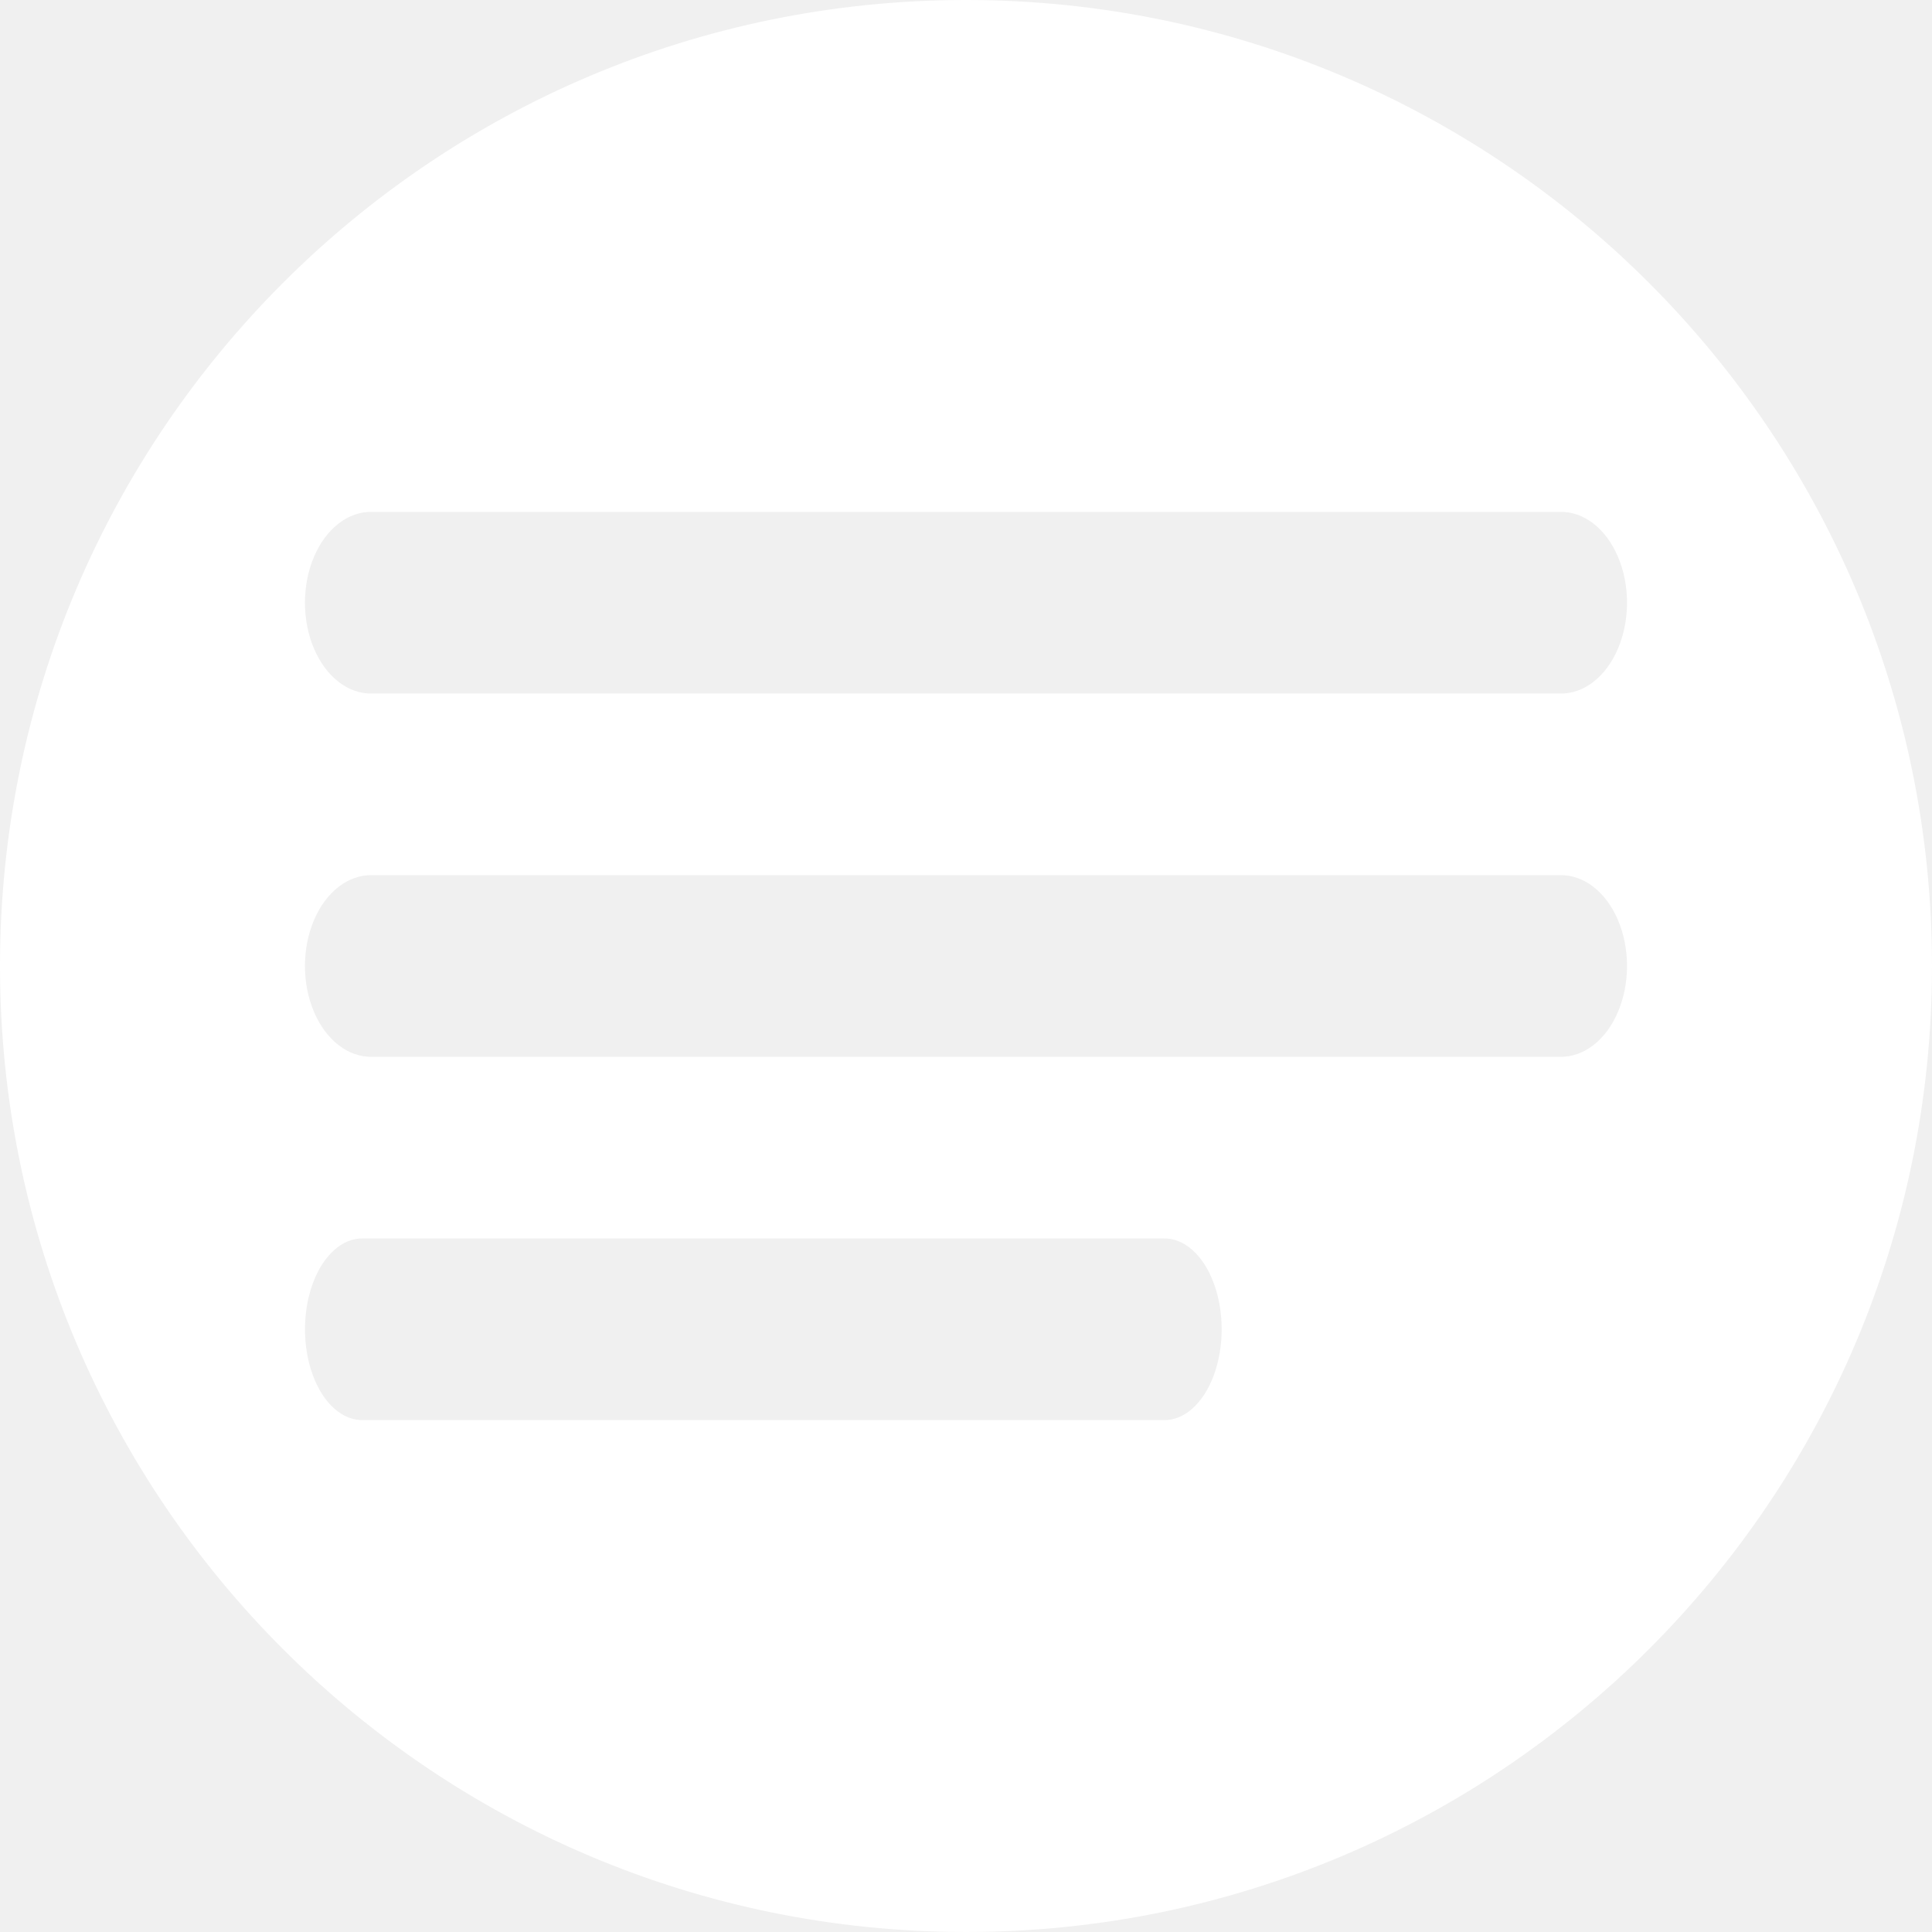
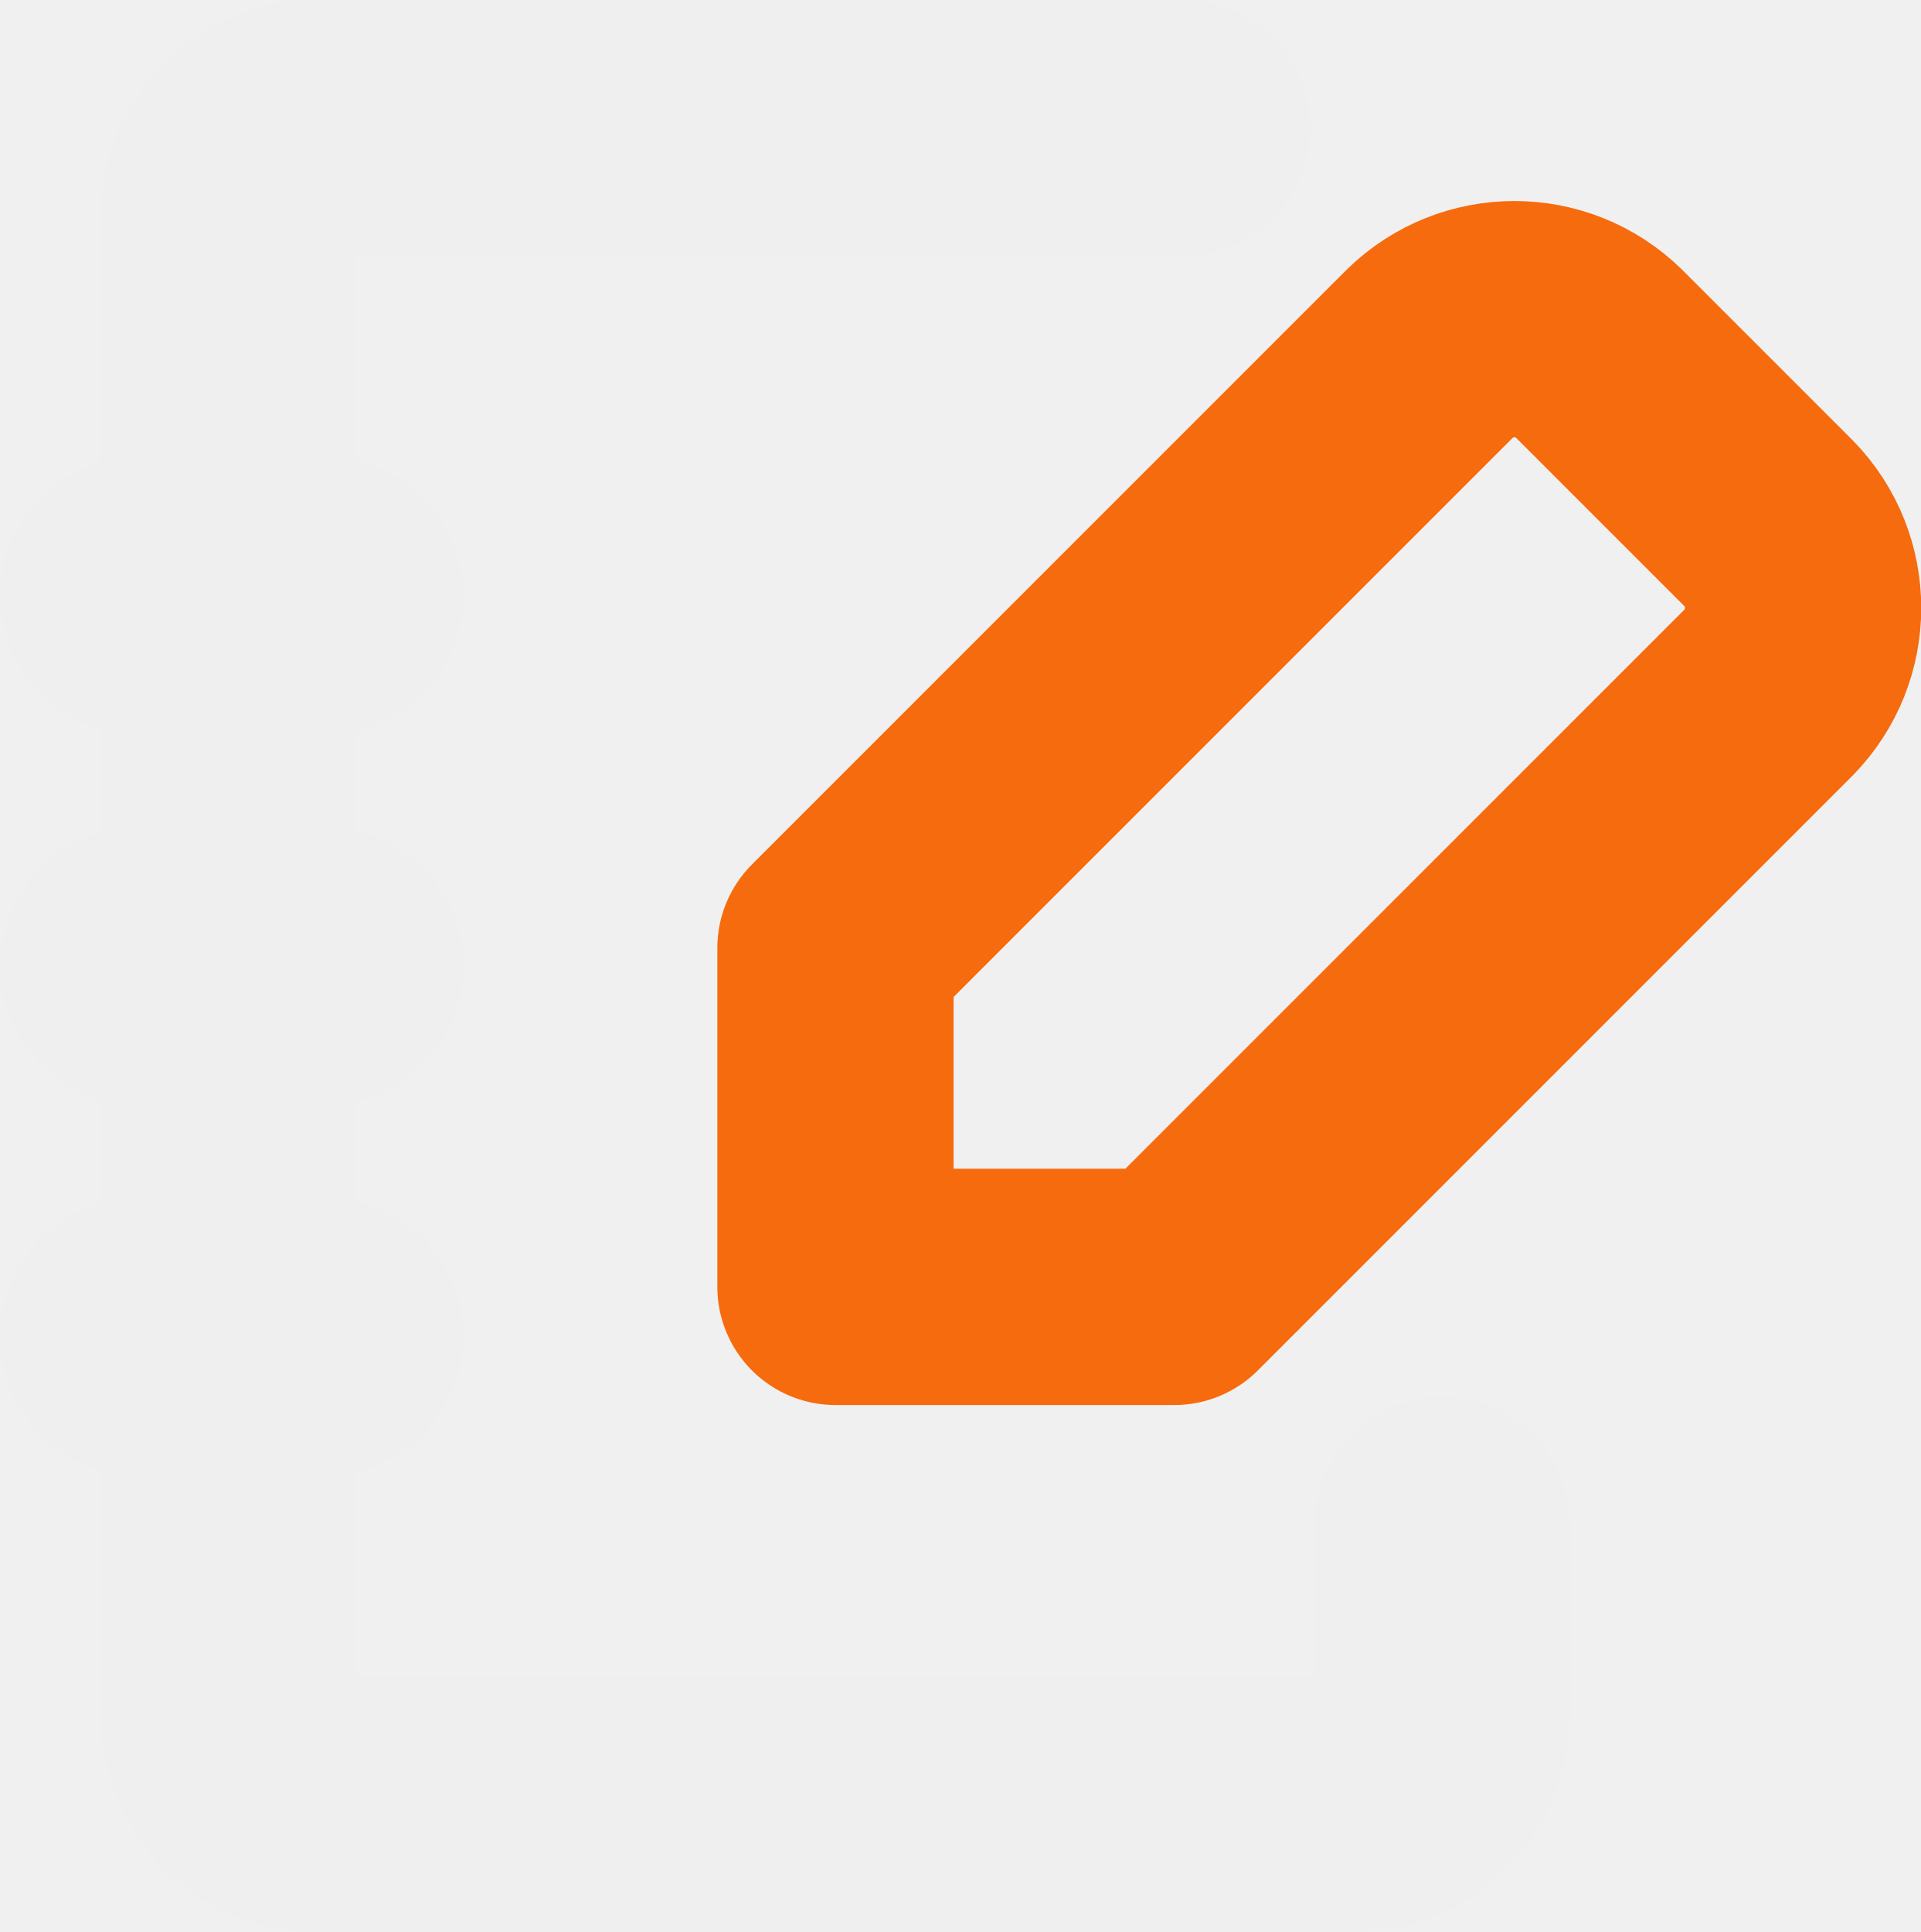
- <svg xmlns="http://www.w3.org/2000/svg" width="128.549mm" height="128.55mm" viewBox="0 0 128.549 128.55" version="1.1" id="svg4543">
-   <defs id="defs4537" />
-   <g id="layer1" transform="translate(-39.44204,-40.63761)">
-     <g id="layer2" style="display:none">
-       <rect style="fill:#666666;fill-opacity:1;stroke-width:0.278" id="rect831" width="142.596" height="143.056" x="36.912" y="37.171" />
-     </g>
-     <g id="g5186" transform="translate(1.058335,1.851866)">
-       <path id="path5105" d="M 388,146.592 A 242.928,242.929 0 0 0 145.072,389.52 242.928,242.929 0 0 0 388,632.449 242.928,242.929 0 0 0 630.928,389.52 242.928,242.929 0 0 0 388,146.592 Z m 0,10 A 232.928,232.929 0 0 1 620.928,389.52 232.928,232.929 0 0 1 388,622.449 232.928,232.929 0 0 1 155.072,389.52 232.928,232.929 0 0 1 388,156.592 Z" style="fill:#ffffff;fill-opacity:1;stroke-width:1.13" transform="scale(0.2645833)" />
-       <path style="fill:#ffffff;fill-opacity:1;stroke-width:0.293" d="m 102.658,40.051 a 63.009,63.009 0 0 0 -63.009,63.009 63.009,63.009 0 0 0 63.009,63.009 63.009,63.009 0 0 0 63.009,-63.009 63.009,63.009 0 0 0 -63.009,-63.009 z m -39.513,32.794 h 79.026 a 4.391,6.044 0 1 1 0,12.086 H 63.145 a 4.391,6.044 0 1 1 0,-12.086 z m 0,24.172 h 79.026 a 4.391,6.044 0 1 1 0,12.086 H 63.145 a 4.391,6.044 0 1 1 0,-12.086 z m -0.595,24.172 h 53.247 a 3.804,6.044 0 1 1 0,12.086 H 62.55 a 3.804,6.044 0 1 1 0,-12.086 z" id="ellipse5130" />
-     </g>
-   </g>
+ <svg xmlns="http://www.w3.org/2000/svg" fill="#000000" width="690.945" height="695" viewBox="0 0 20.728 20.85" id="agenda-pencil" data-name="Line Color" class="icon line-color" version="1.1">
+   <defs id="defs1499" />
+   <path id="secondary" d="M 19.087,5.646 17.259,3.818 a 1.306,1.306 0 0 0 -1.829,0 L 9.017,10.231 v 3.657 h 3.657 L 19.087,7.475 a 1.306,1.306 0 0 0 0,-1.829 z" style="fill:none;stroke:#f66b0e;stroke-width:2.55;stroke-linecap:round;stroke-linejoin:round;stroke-dasharray:none;stroke-opacity:1" />
+   <path id="primary" d="m 15.566,16.454 v 2.01 a 0.936,1.005 0 0 1 -0.936,1.005 H 3.394 A 0.936,1.005 0 0 1 2.457,18.463 V 2.387 A 0.936,1.005 0 0 1 3.394,1.382 h 9.364" style="fill:none;stroke:#efefef;stroke-width:2.764;stroke-linecap:round;stroke-linejoin:round;stroke-dasharray:none;stroke-opacity:1" />
+   <path id="primary-2" data-name="primary" d="m 1.5,6.425 h 2 m -2,4 h 2 m -2,4 h 2" style="fill:none;stroke:#efefef;stroke-width:3;stroke-linecap:round;stroke-linejoin:round;stroke-dasharray:none;stroke-opacity:1" />
</svg>
